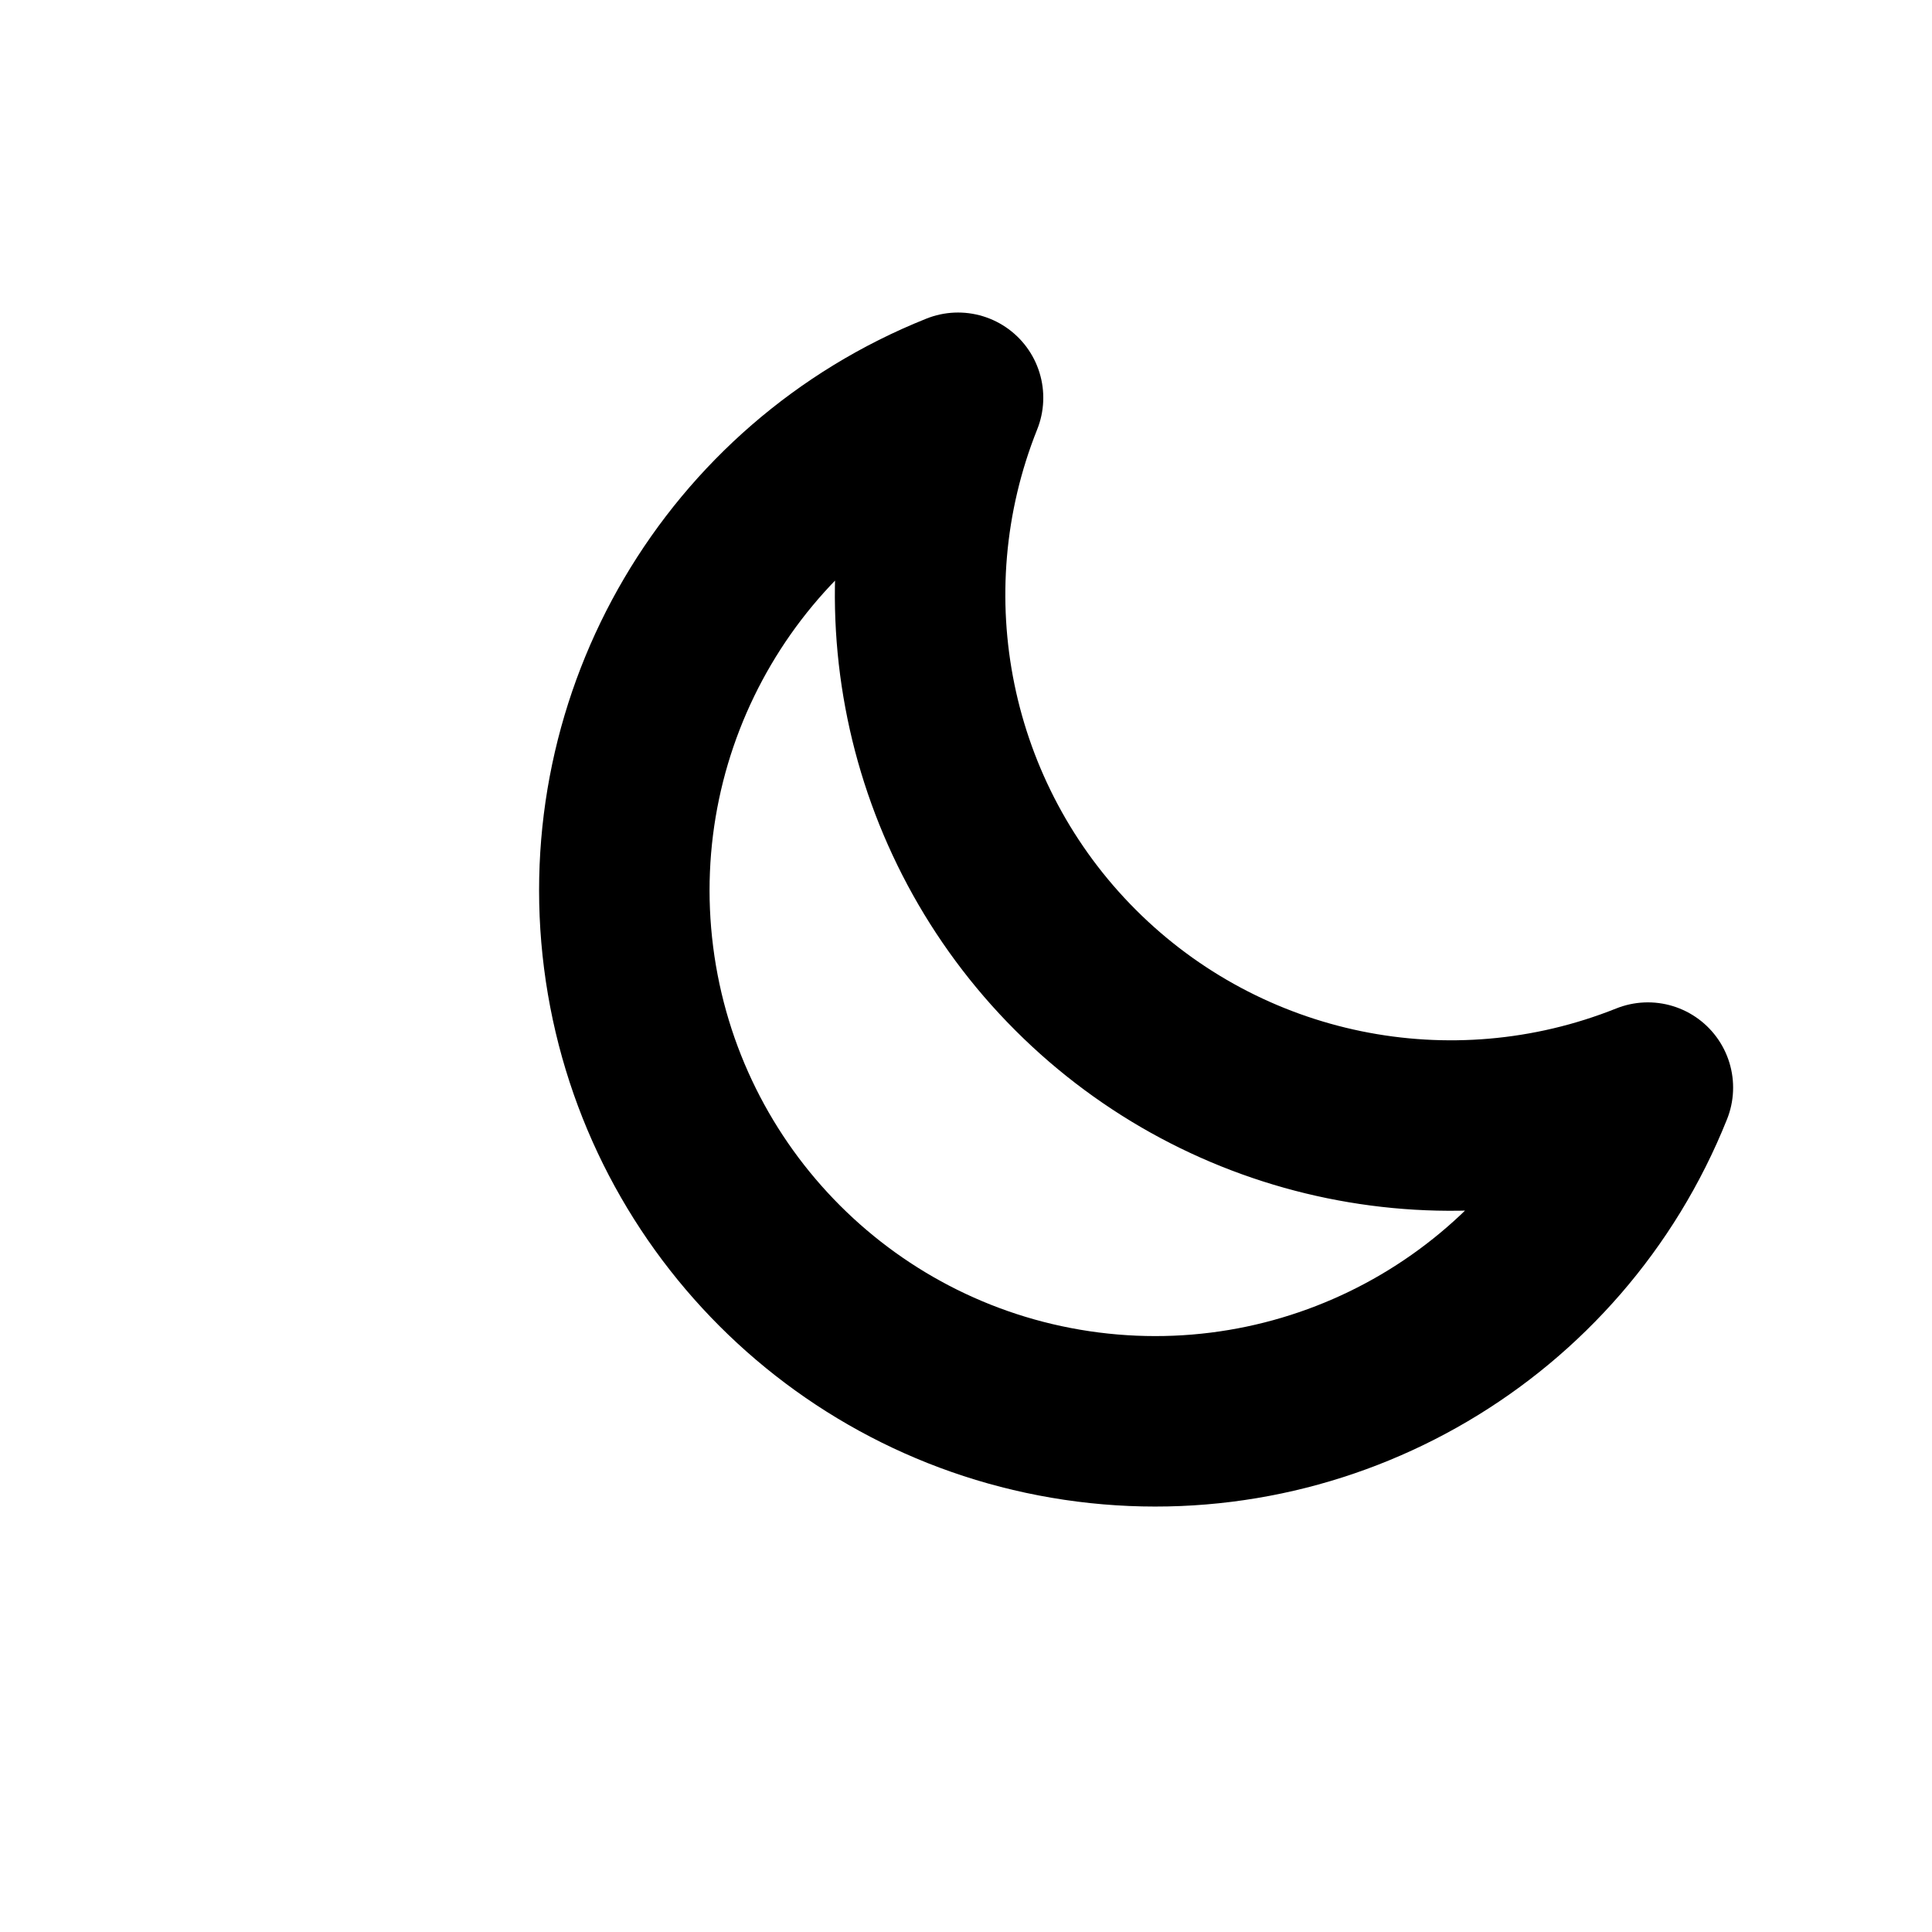
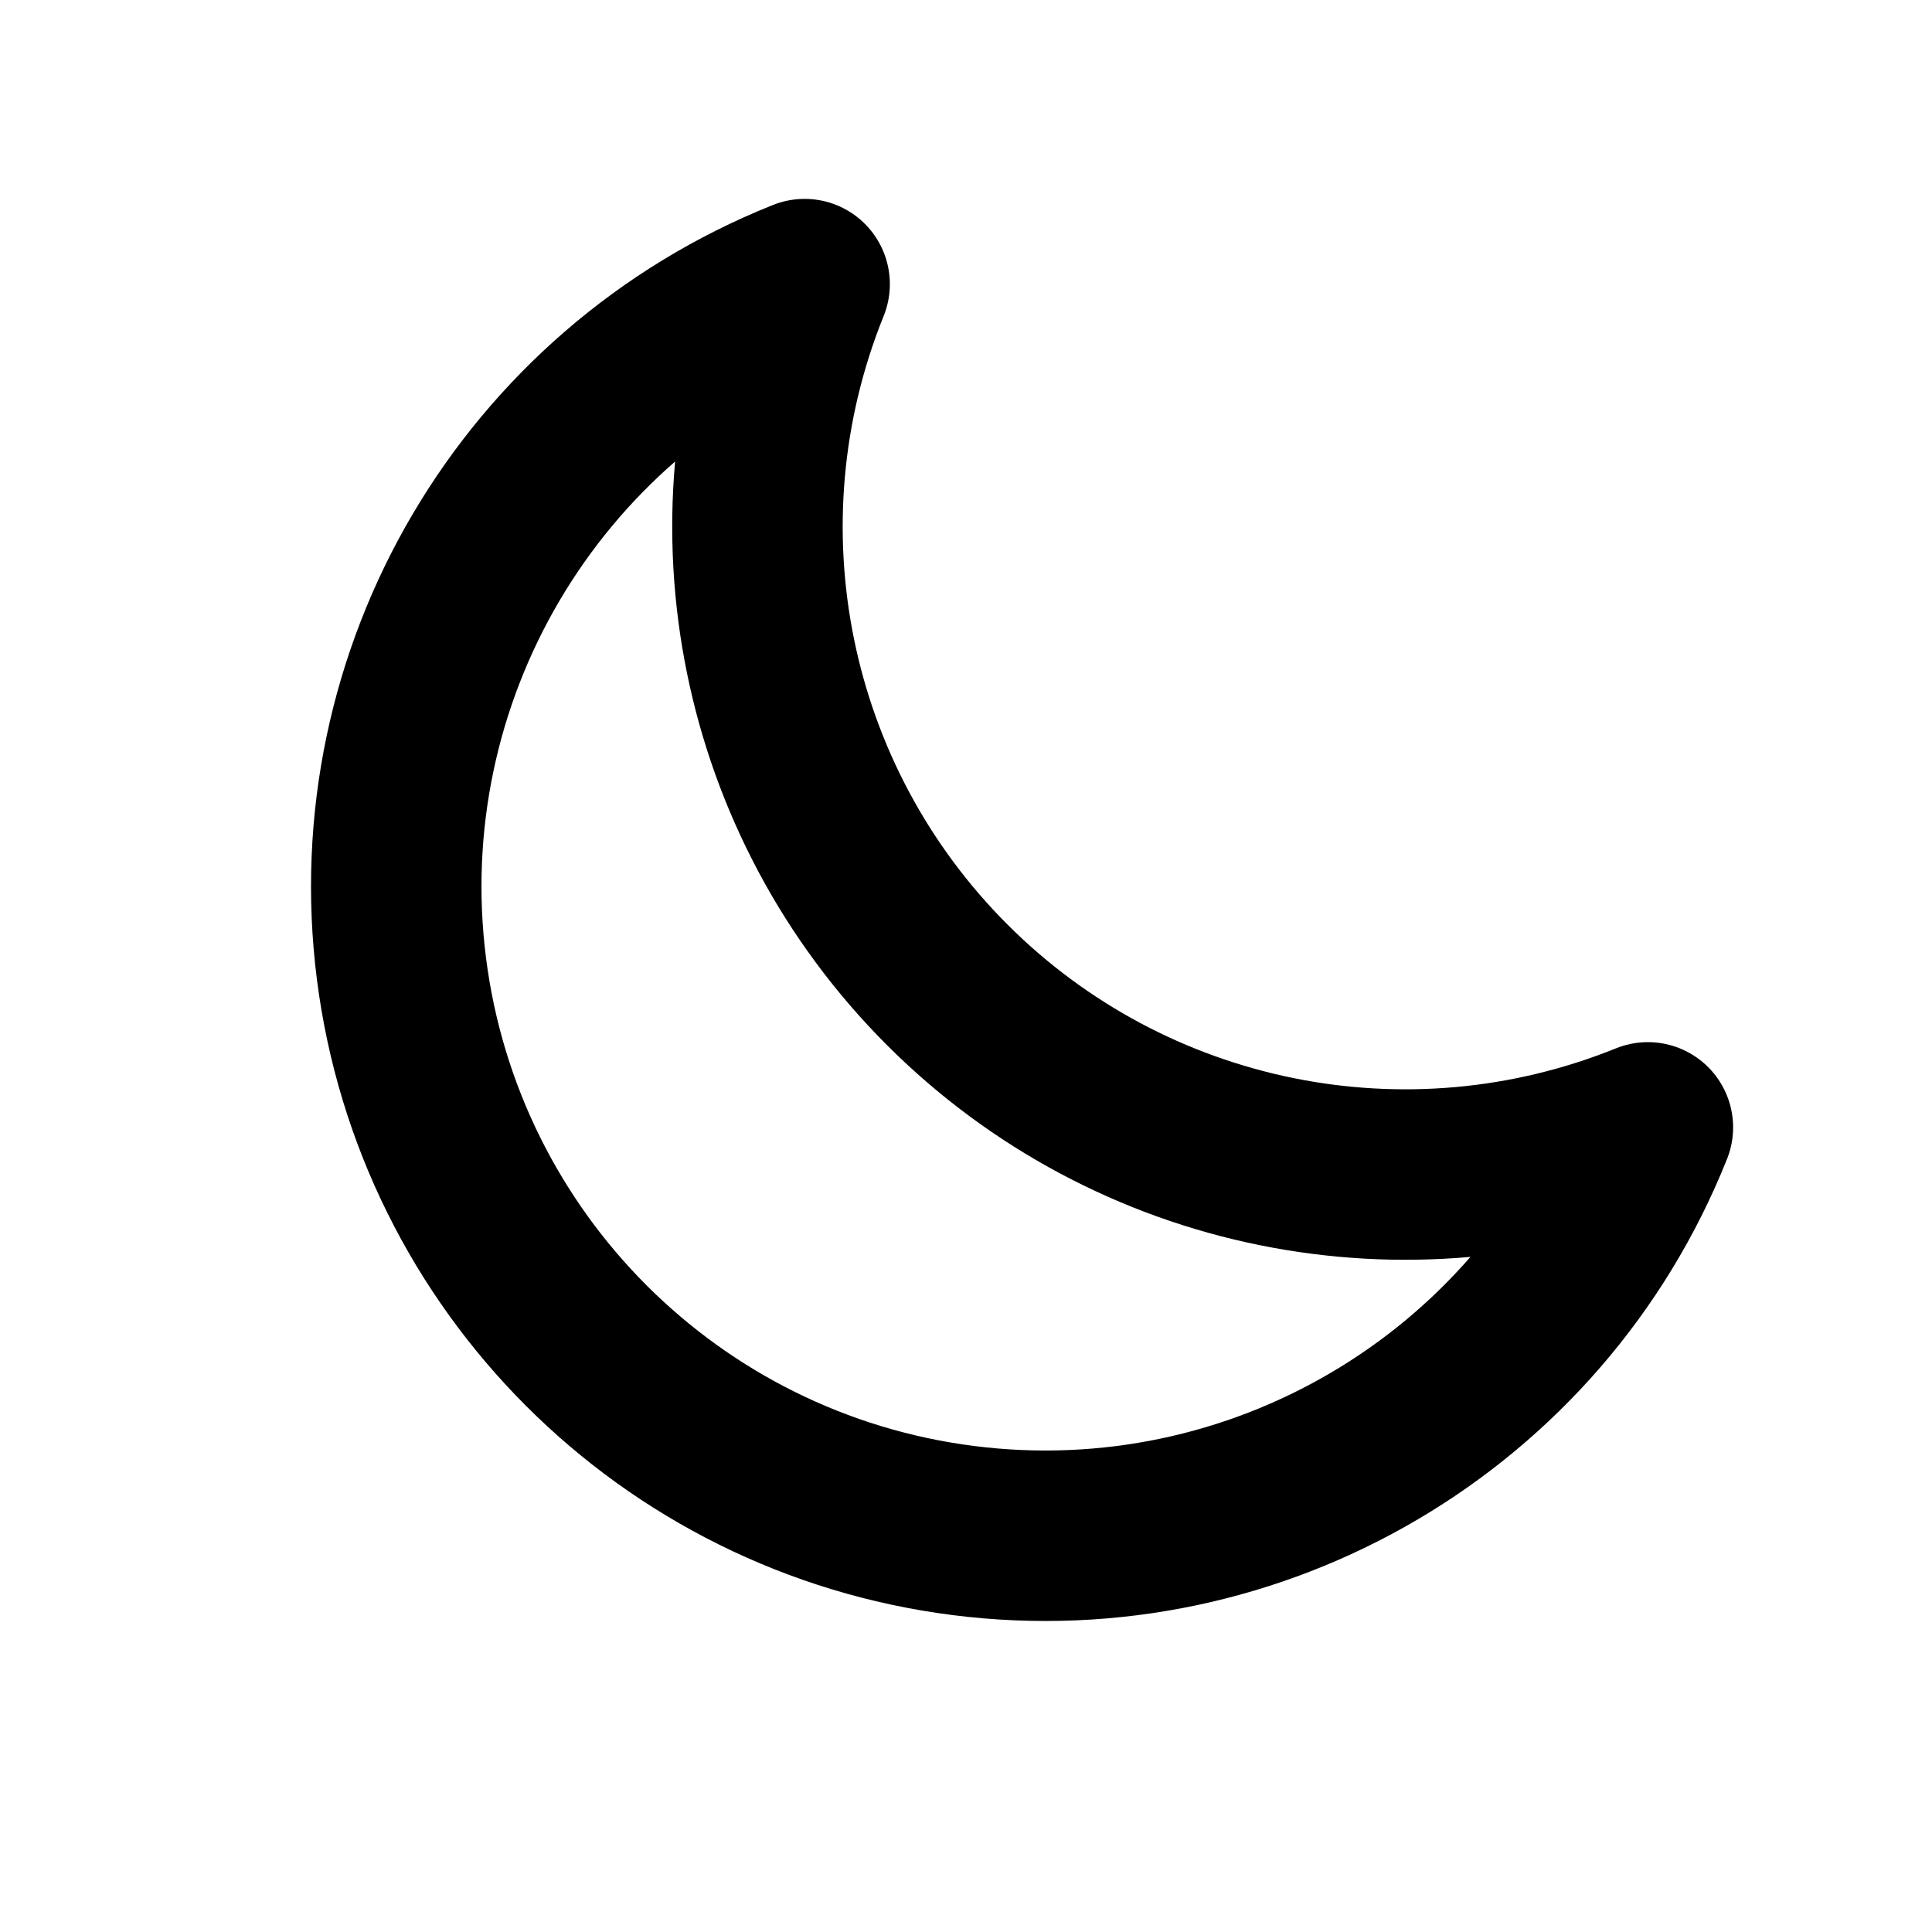
<svg xmlns="http://www.w3.org/2000/svg" width="17" height="17" viewBox="0 0 17 17">
-   <path d="M14.5,9.57A4.67,4.67,0,0,1,8.43,3.5,4.67,4.67,0,1,0,14.5,9.57Z" fill="none" stroke="#000" stroke-linecap="round" stroke-linejoin="round" stroke-width="1.5" />
+   <path d="M14.5,9.92A5.7,5.7,0,0,1,7.08,2.5,5.71,5.71,0,1,0,14.5,9.92Z" fill="none" stroke="#000" stroke-linecap="round" stroke-linejoin="round" stroke-width="1.5" />
</svg>
